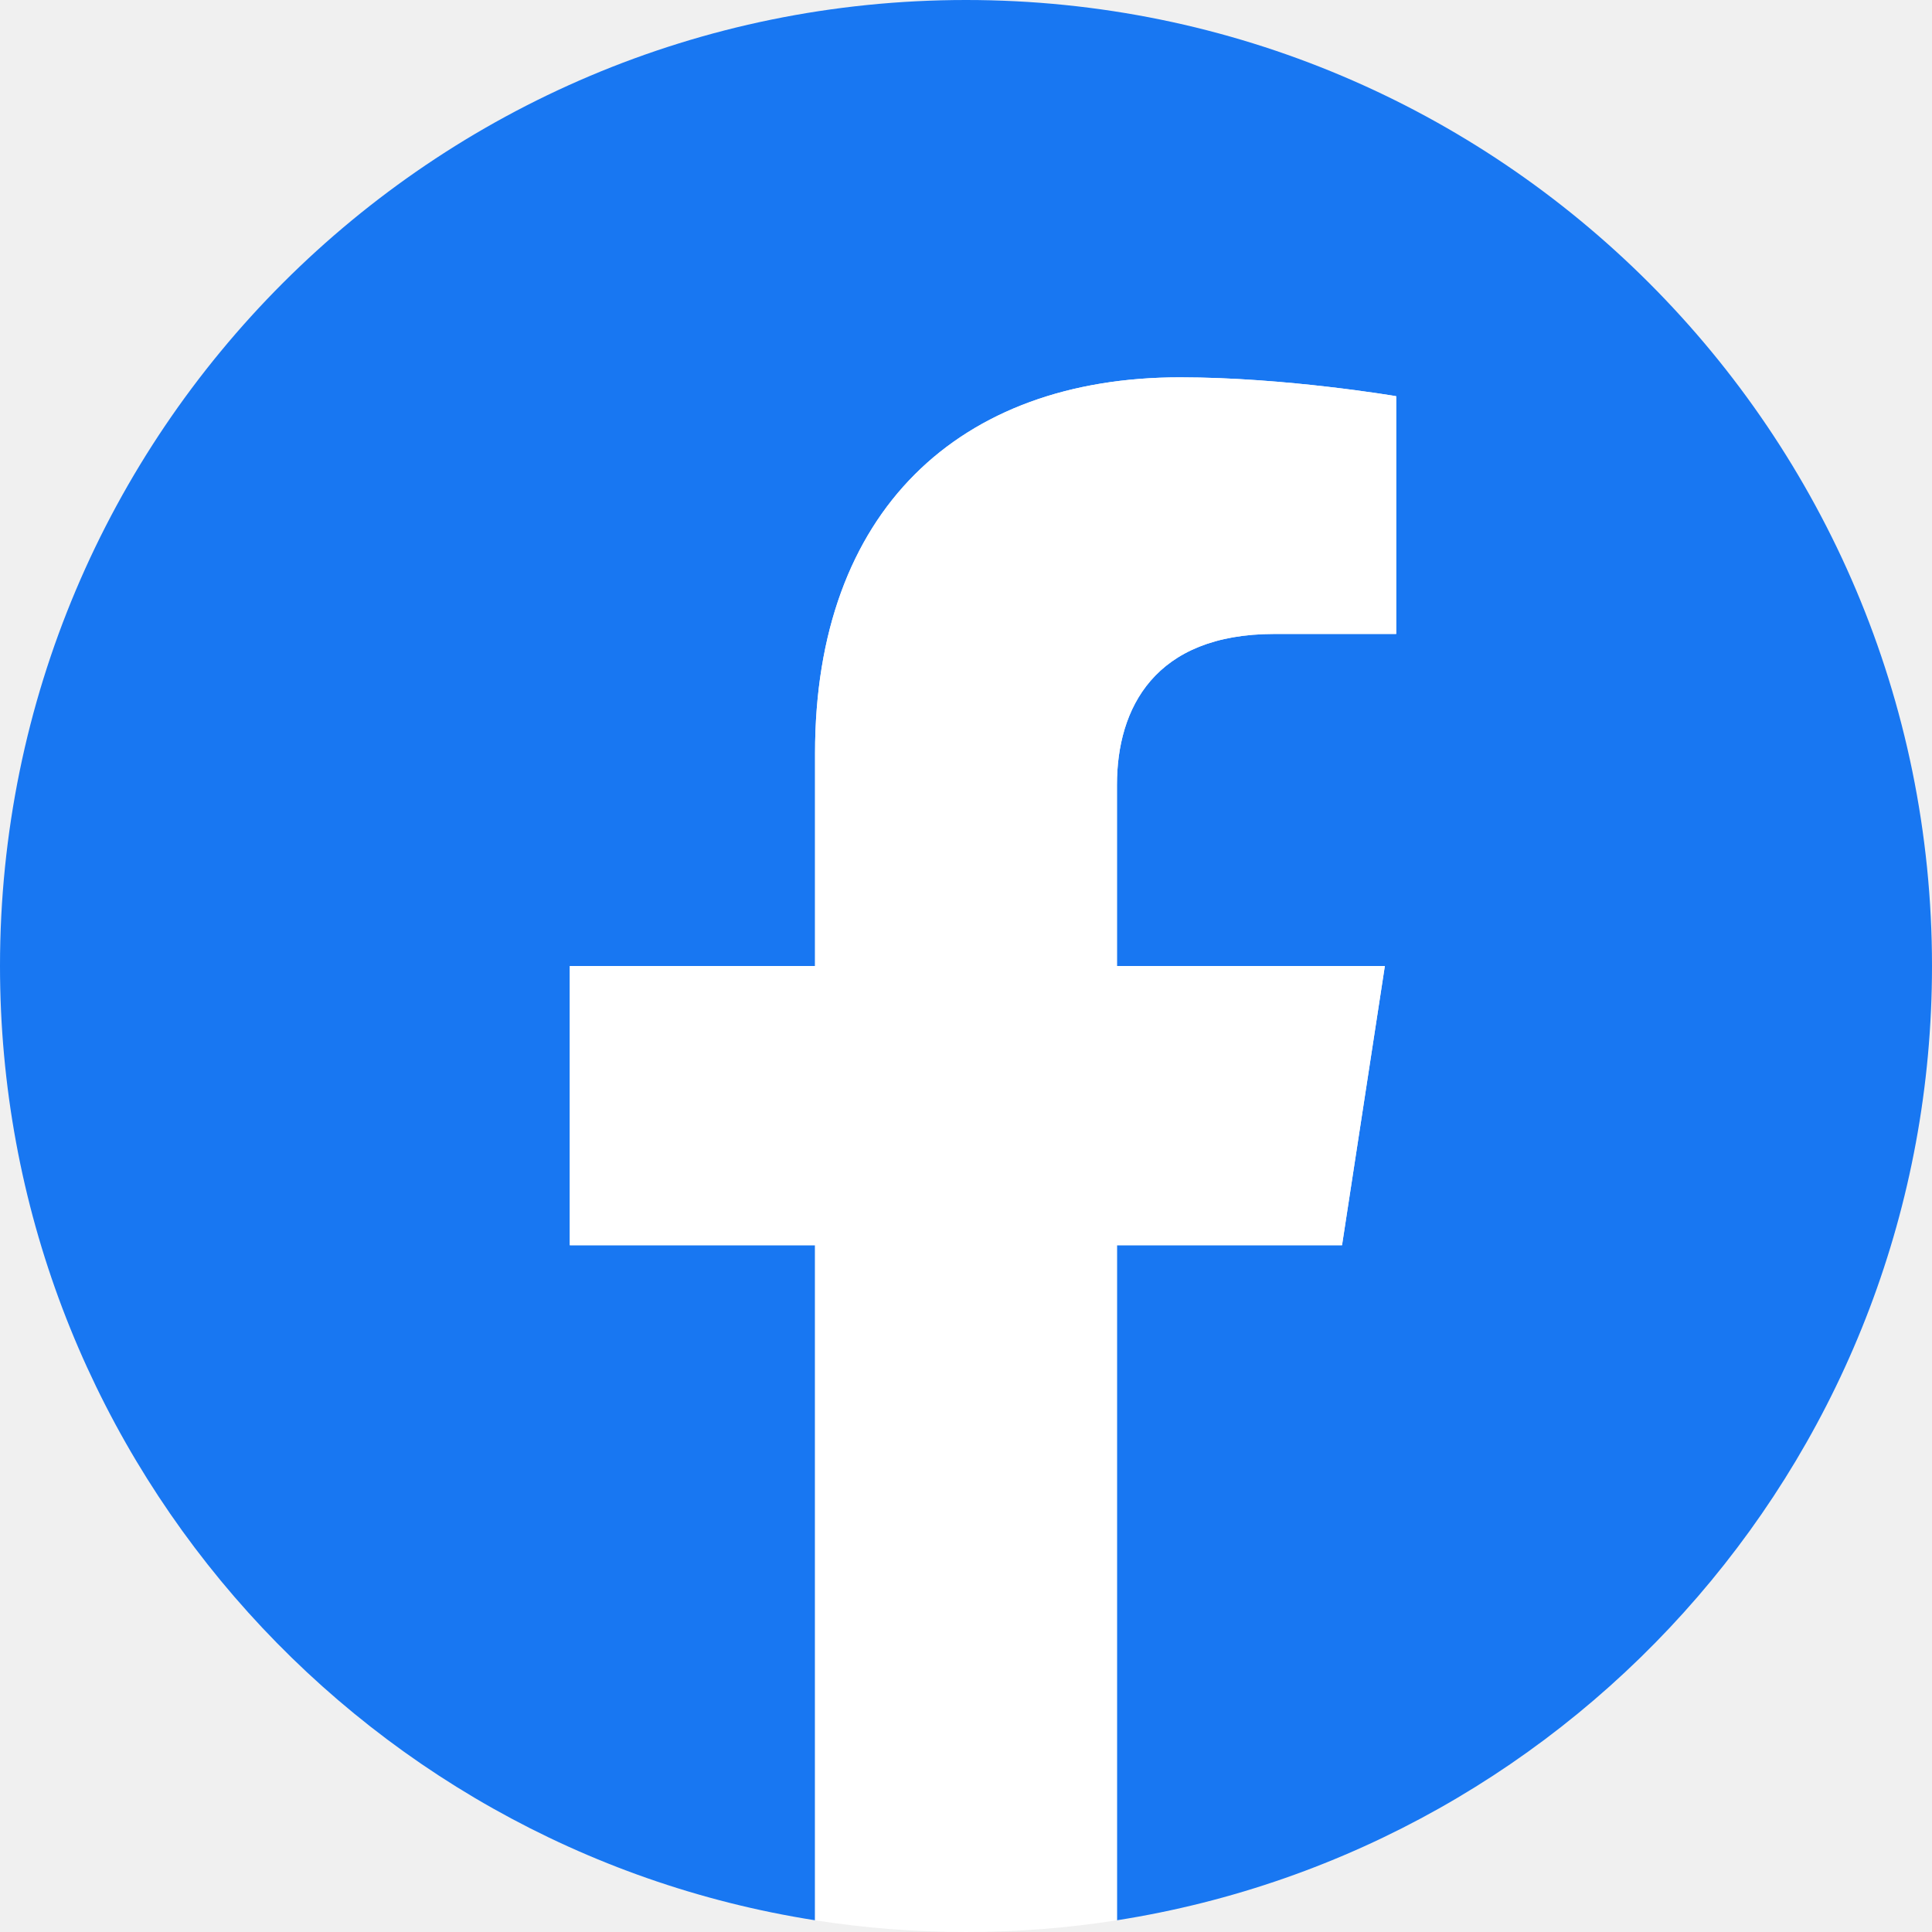
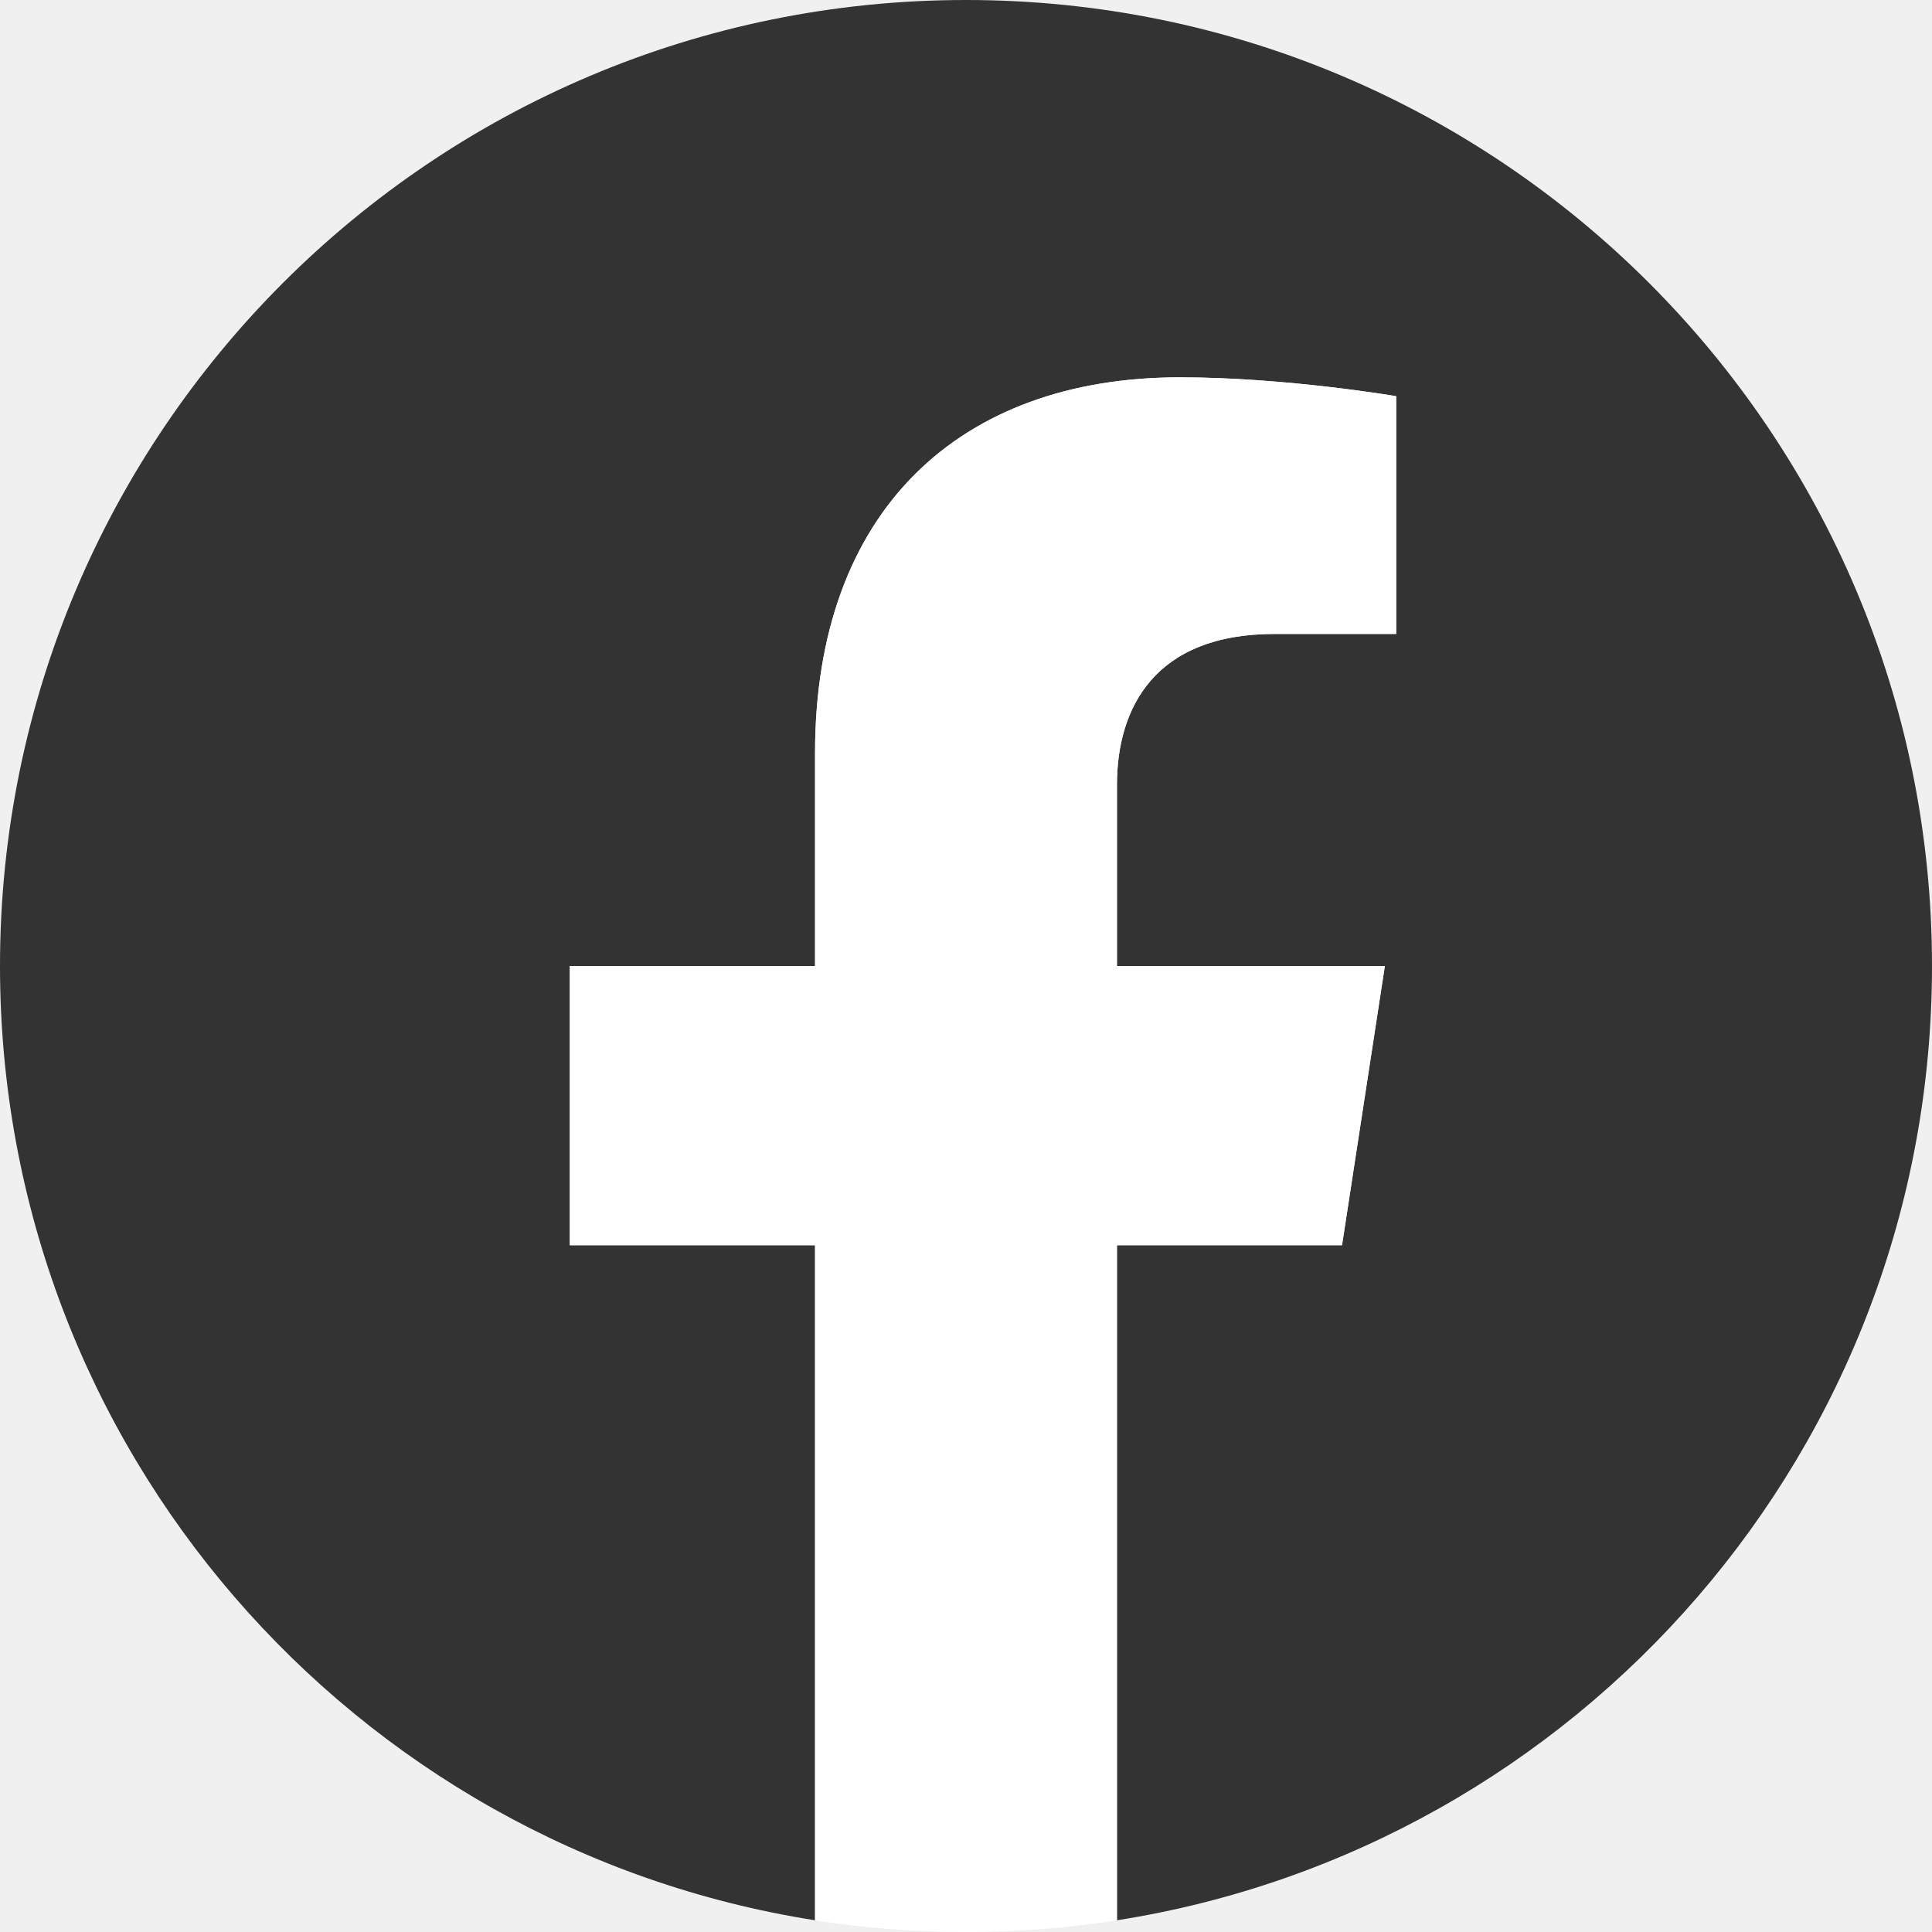
<svg xmlns="http://www.w3.org/2000/svg" width="30" height="30" viewBox="0 0 30 30" fill="none">
-   <path fill-rule="evenodd" clip-rule="evenodd" d="M30 15C30 6.716 23.284 0 15 0C6.716 0 0 6.716 0 15C0 22.487 5.485 28.692 12.656 29.818V19.336H8.848V15H12.656V11.695C12.656 7.936 14.896 5.859 18.322 5.859C19.963 5.859 21.68 6.152 21.68 6.152V9.844H19.788C17.925 9.844 17.344 11 17.344 12.186V15H21.504L20.839 19.336H17.344V29.818C24.515 28.692 30 22.487 30 15Z" fill="#1877F2" />
+   <path fill-rule="evenodd" clip-rule="evenodd" d="M30 15C30 6.716 23.284 0 15 0C6.716 0 0 6.716 0 15C0 22.487 5.485 28.692 12.656 29.818V19.336H8.848V15H12.656V11.695C12.656 7.936 14.896 5.859 18.322 5.859C19.963 5.859 21.68 6.152 21.68 6.152V9.844H19.788C17.925 9.844 17.344 11 17.344 12.186V15H21.504L20.839 19.336H17.344V29.818C24.515 28.692 30 22.487 30 15Z" fill="#333333" />
  <path fill-rule="evenodd" clip-rule="evenodd" d="M20.839 19.336L21.504 15H17.344V12.186C17.344 11 17.925 9.844 19.788 9.844H21.68V6.152C21.68 6.152 19.963 5.859 18.322 5.859C14.896 5.859 12.656 7.936 12.656 11.695V15H8.848V19.336H12.656V29.818C13.42 29.938 14.203 30 15 30C15.797 30 16.58 29.938 17.344 29.818V19.336H20.839Z" fill="white" />
</svg>
